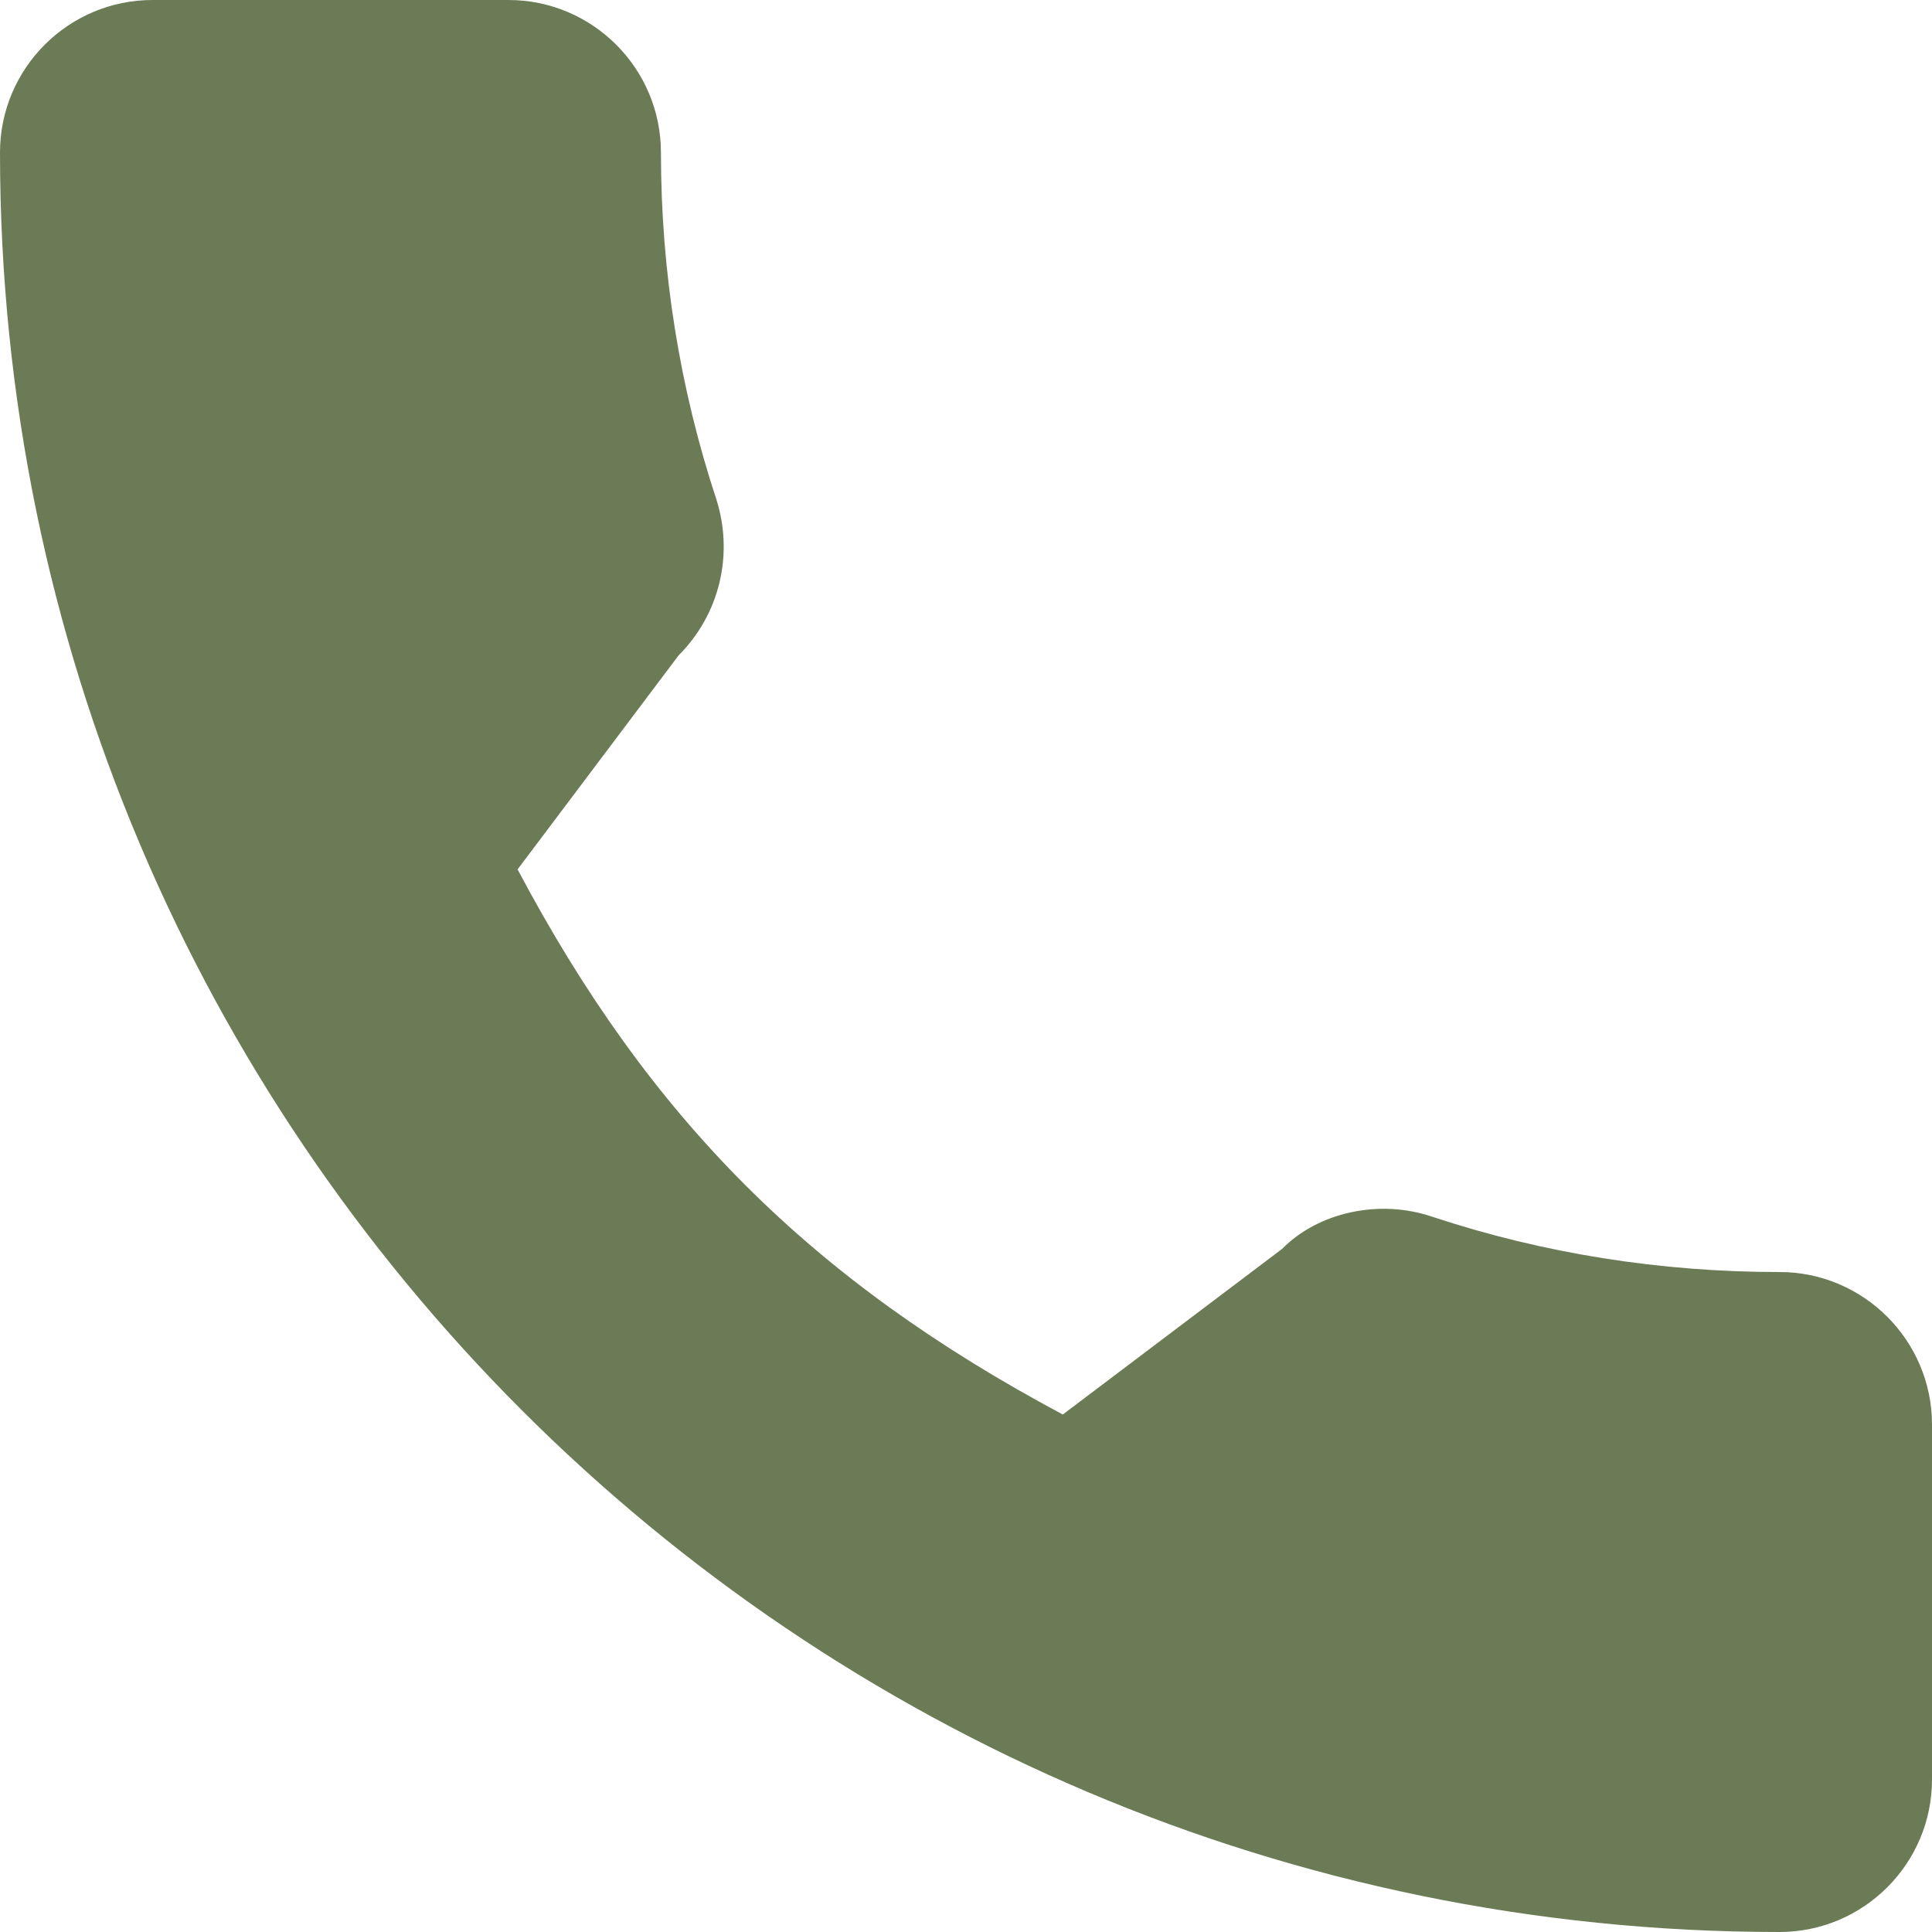
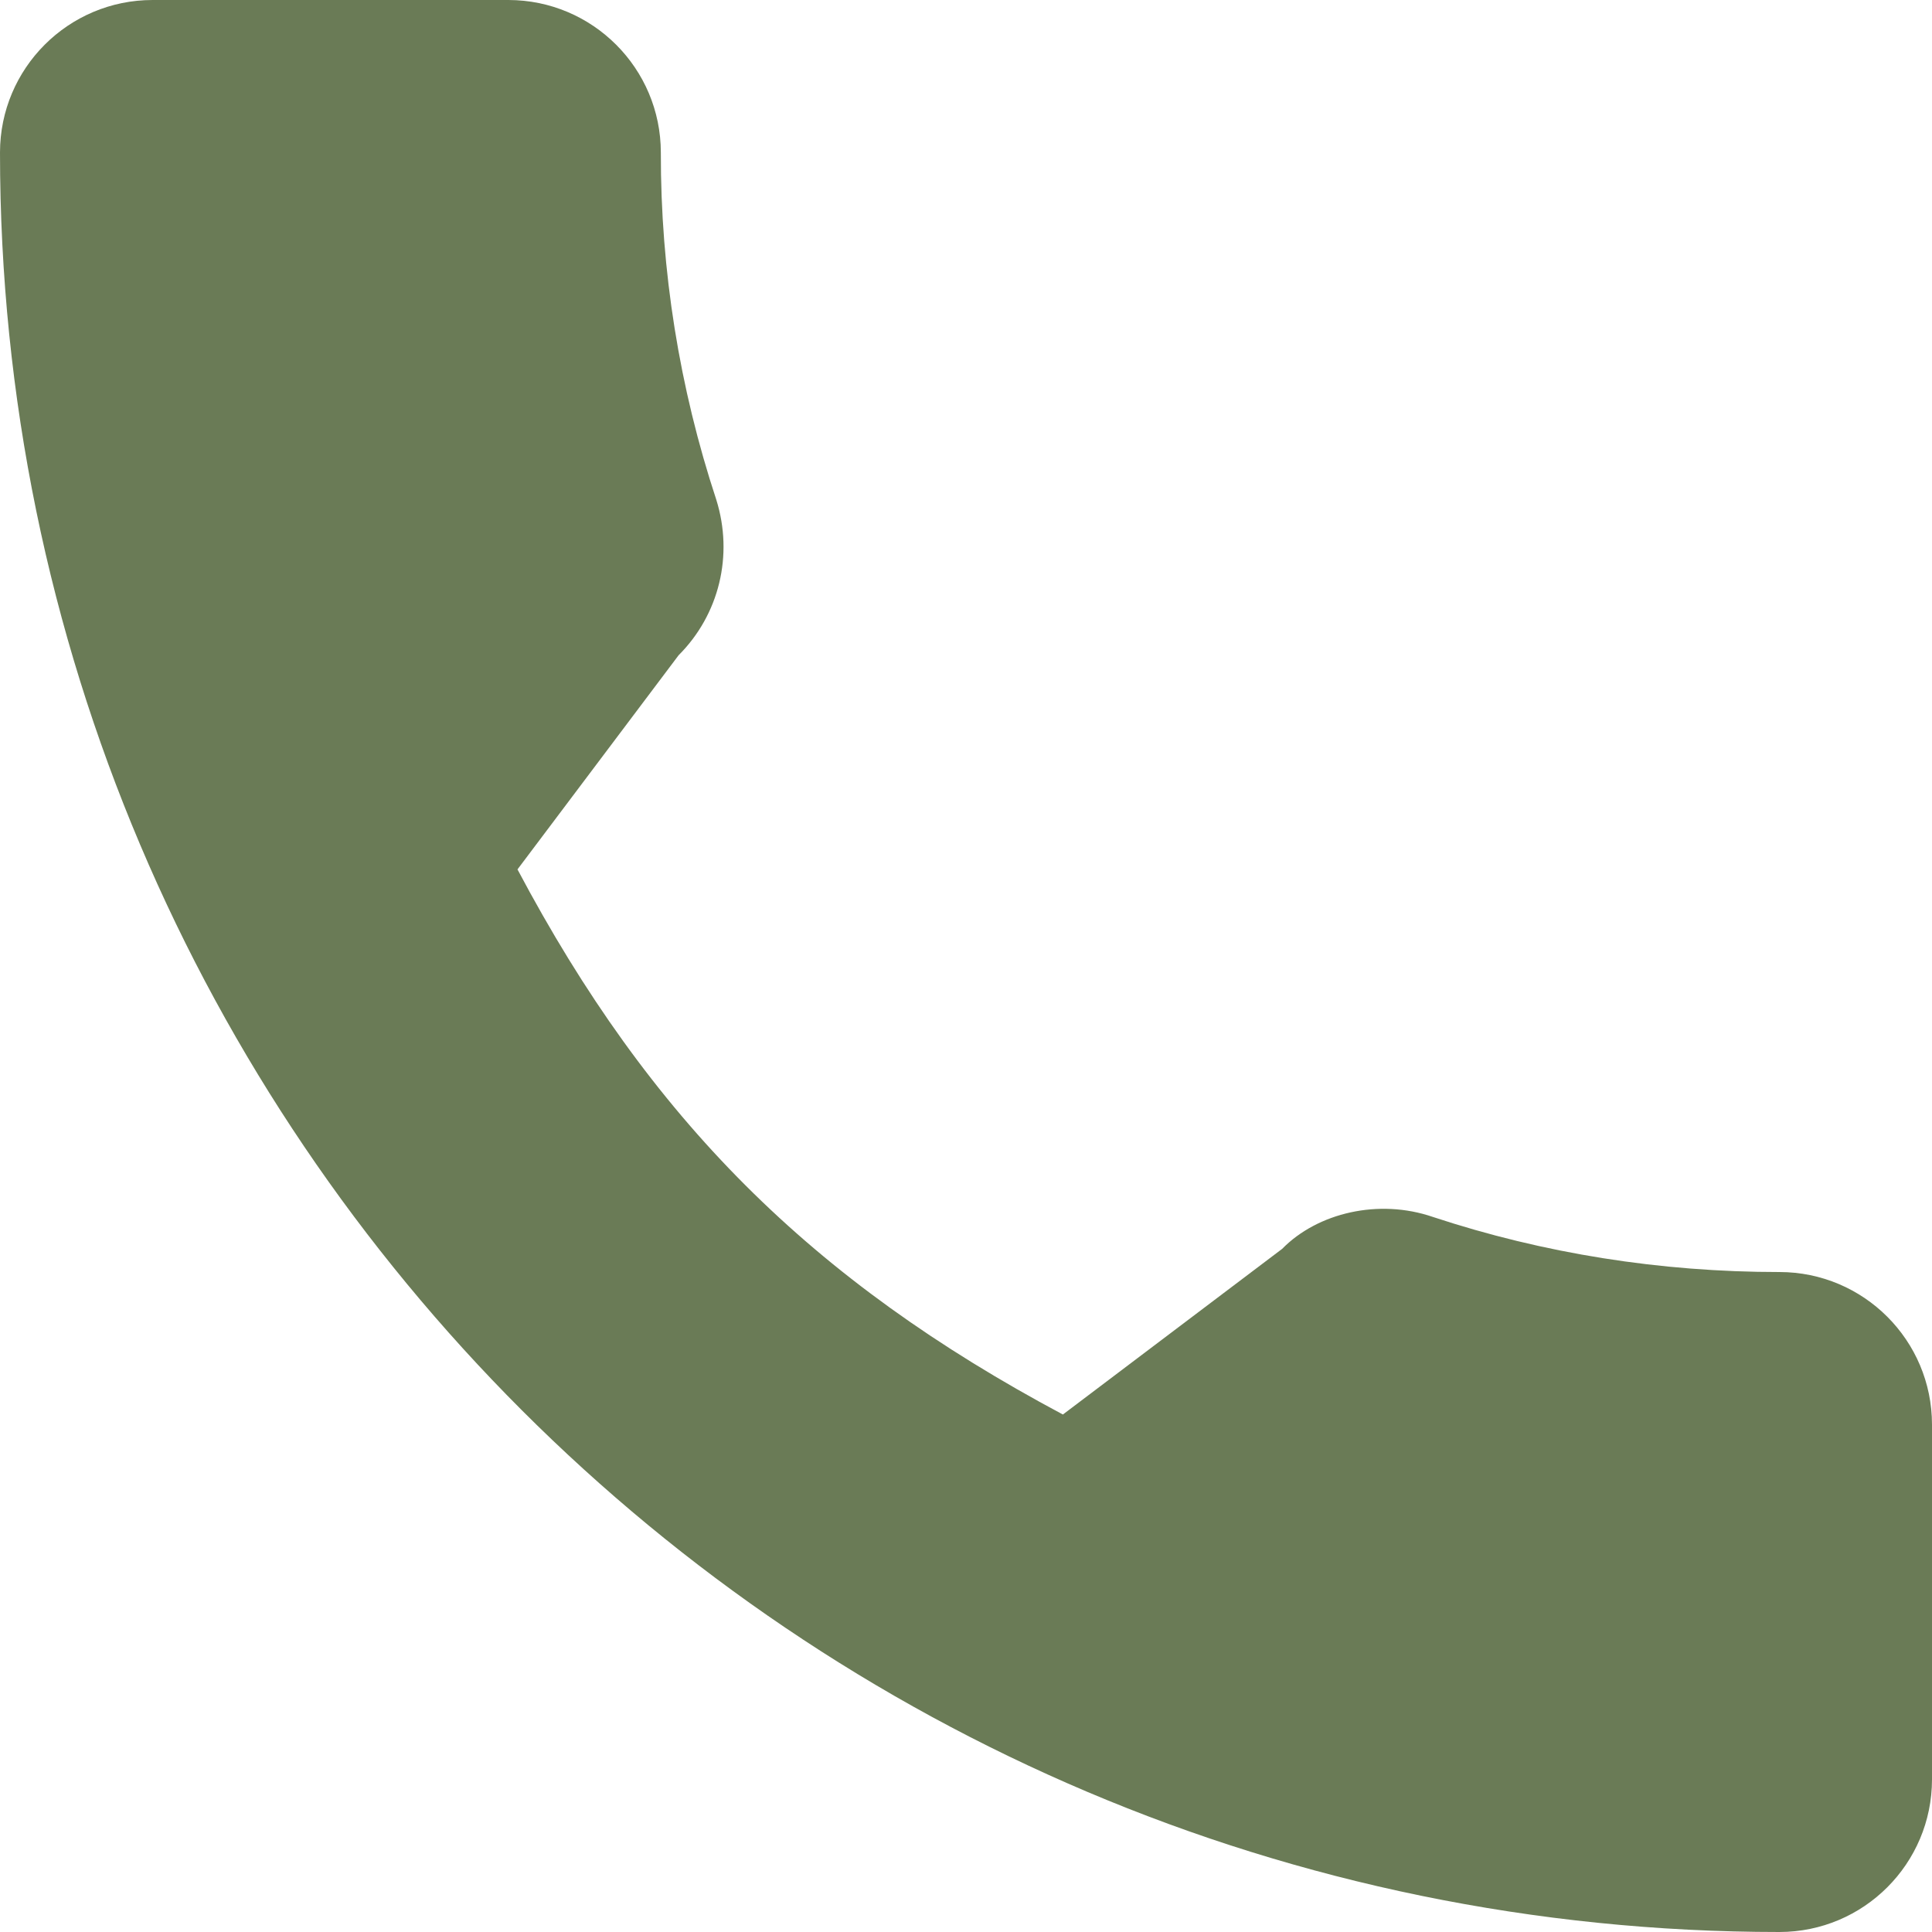
- <svg xmlns="http://www.w3.org/2000/svg" width="20" height="20" viewBox="0 0 20 20" fill="none">
-   <path d="M18.421 13.168C17.187 13.168 15.979 12.976 14.834 12.598C14.275 12.405 13.64 12.554 13.273 12.928L11.002 14.643C8.397 13.253 6.729 11.586 5.358 9L7.026 6.783C7.446 6.363 7.597 5.748 7.417 5.173C7.036 4.02 6.842 2.811 6.842 1.579C6.842 0.708 6.134 0 5.263 0H1.579C0.708 0 0 0.708 0 1.579C0 11.736 8.264 20 18.421 20C19.292 20 20 19.292 20 18.421V14.747C20 13.877 19.292 13.168 18.421 13.168Z" fill="#6A7B56" />
+ <svg xmlns="http://www.w3.org/2000/svg" width="20" height="20" fill="none">
+   <path fill="#6A7B56" d="M18.421 13.168c-1.234 0-2.442-.192-3.587-.57-.56-.193-1.194-.044-1.561.33l-2.27 1.715C8.396 13.253 6.728 11.586 5.357 9l1.668-2.217c.42-.42.57-1.035.39-1.61a11.4 11.4 0 0 1-.574-3.594A1.58 1.58 0 0 0 5.263 0H1.58A1.58 1.58 0 0 0 0 1.579C0 11.736 8.264 20 18.421 20A1.58 1.58 0 0 0 20 18.421v-3.674a1.58 1.58 0 0 0-1.579-1.579" />
</svg>
